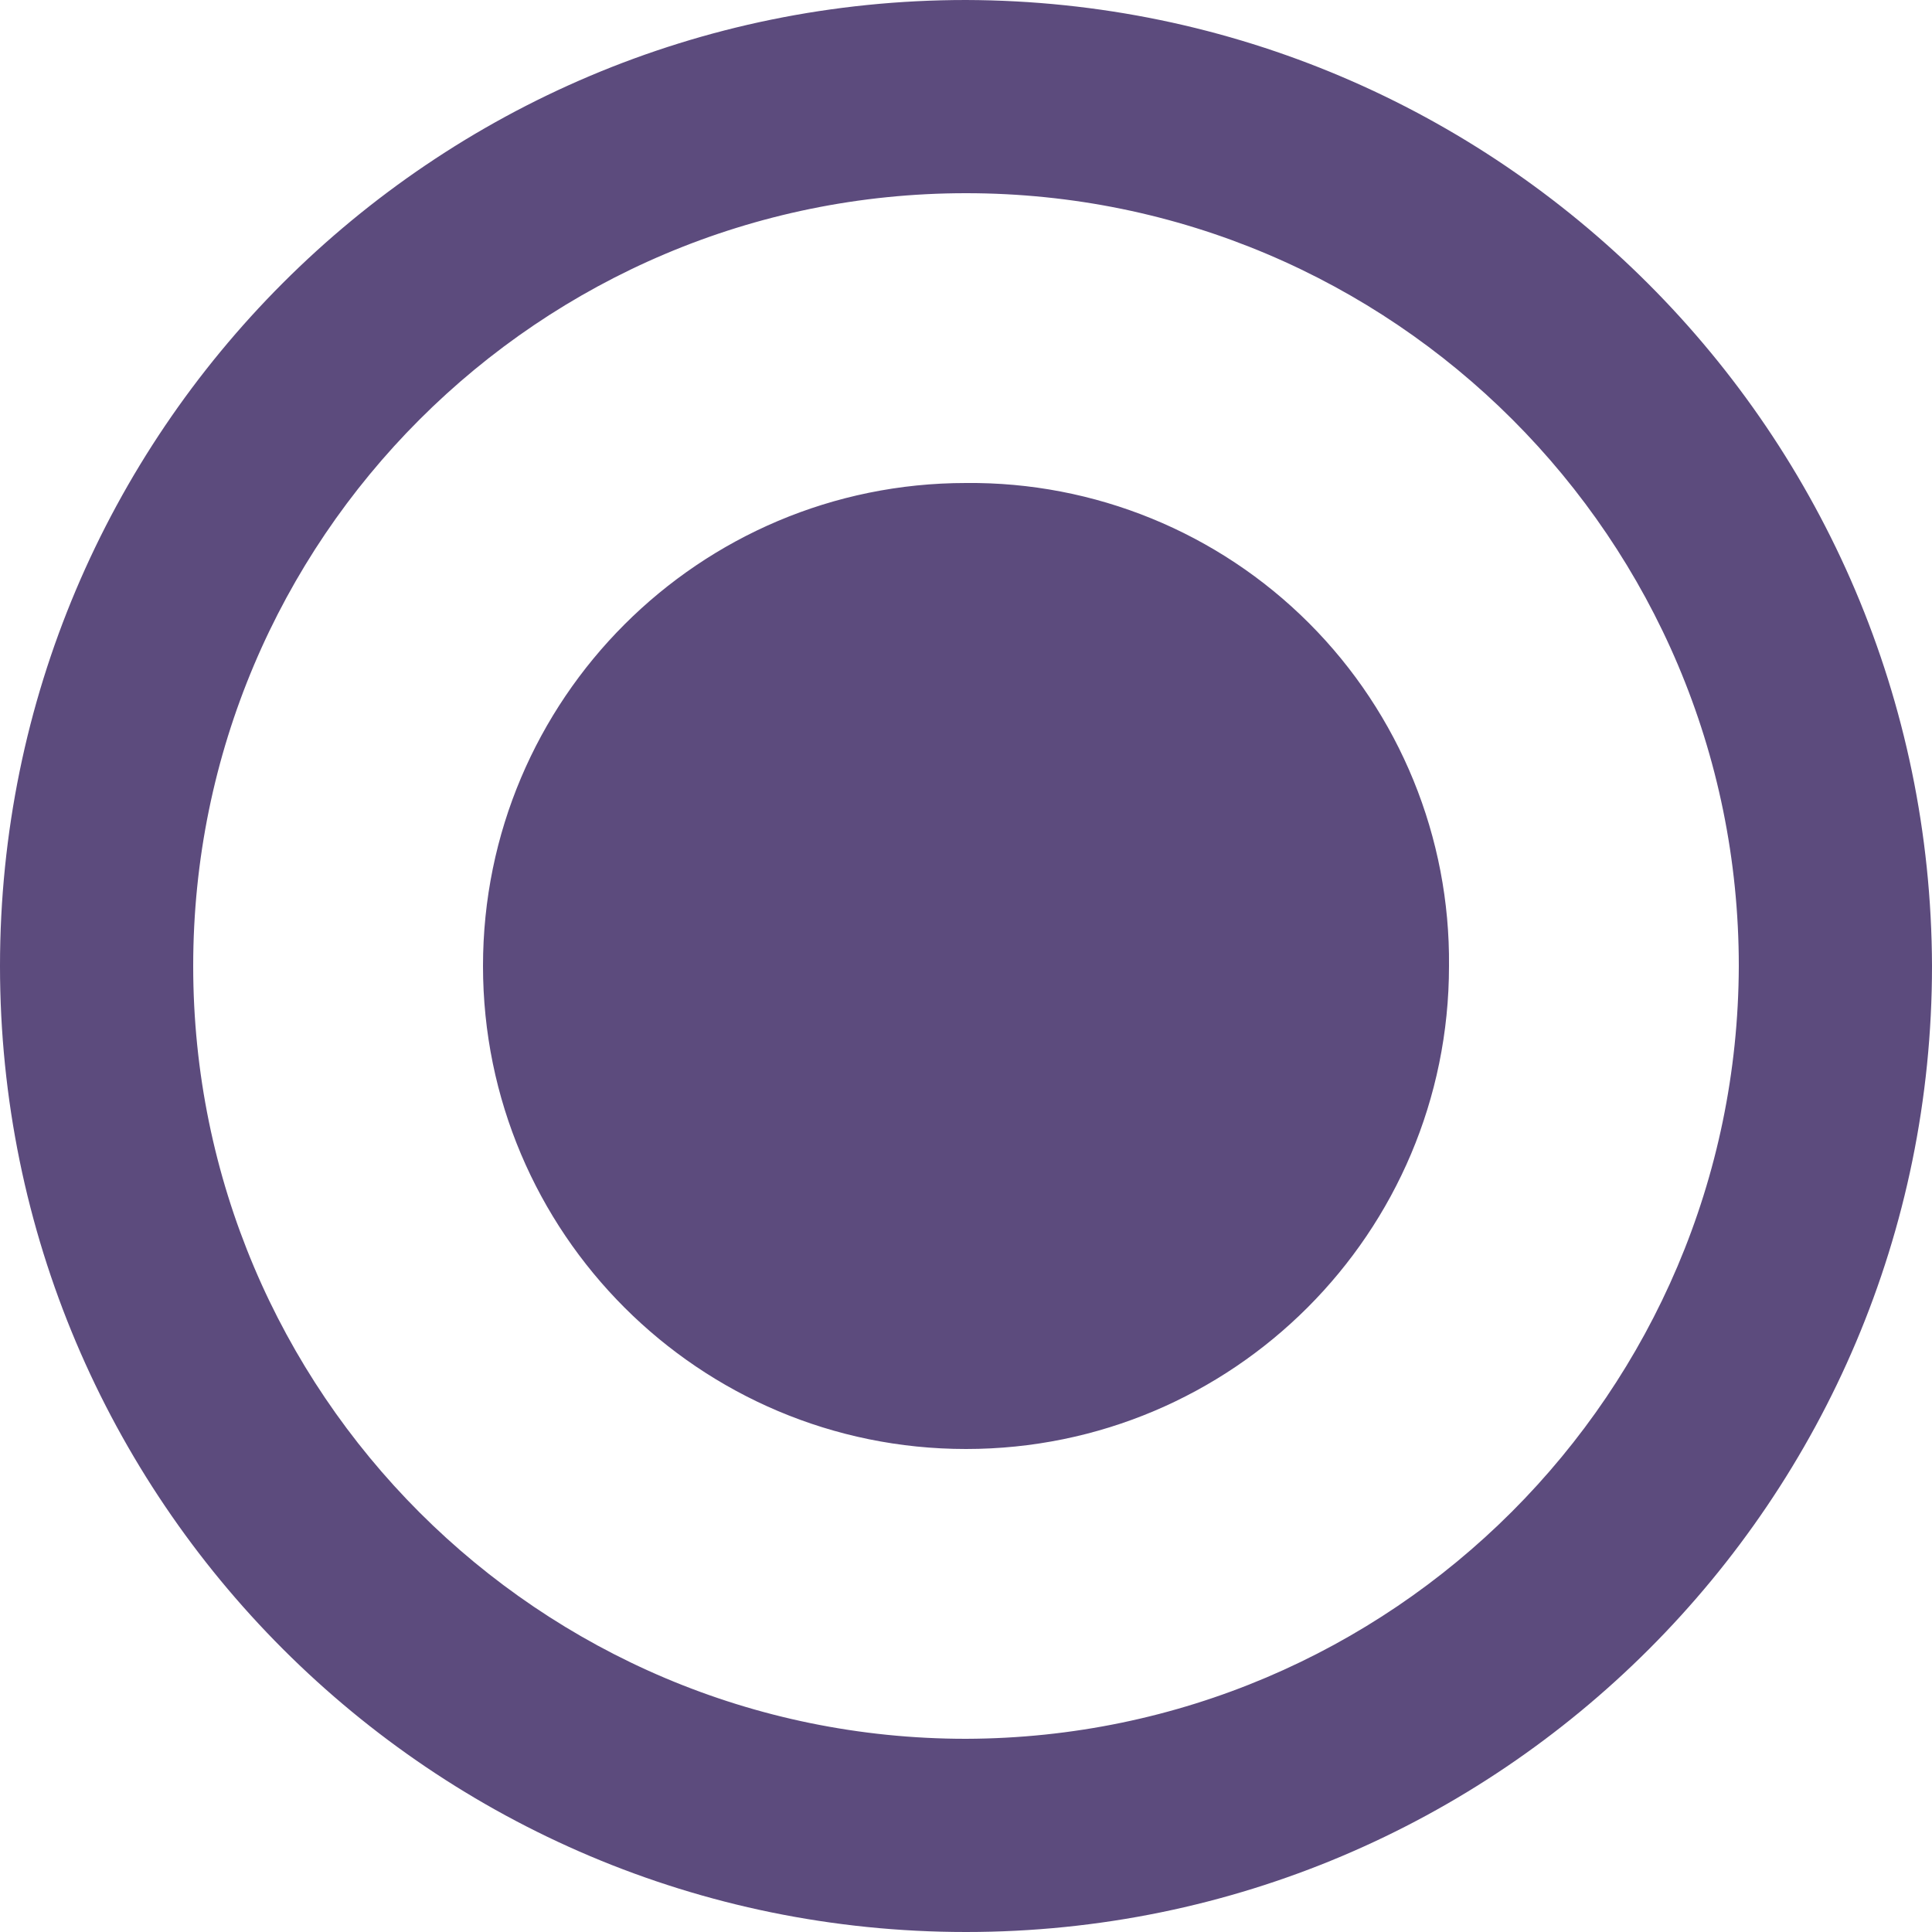
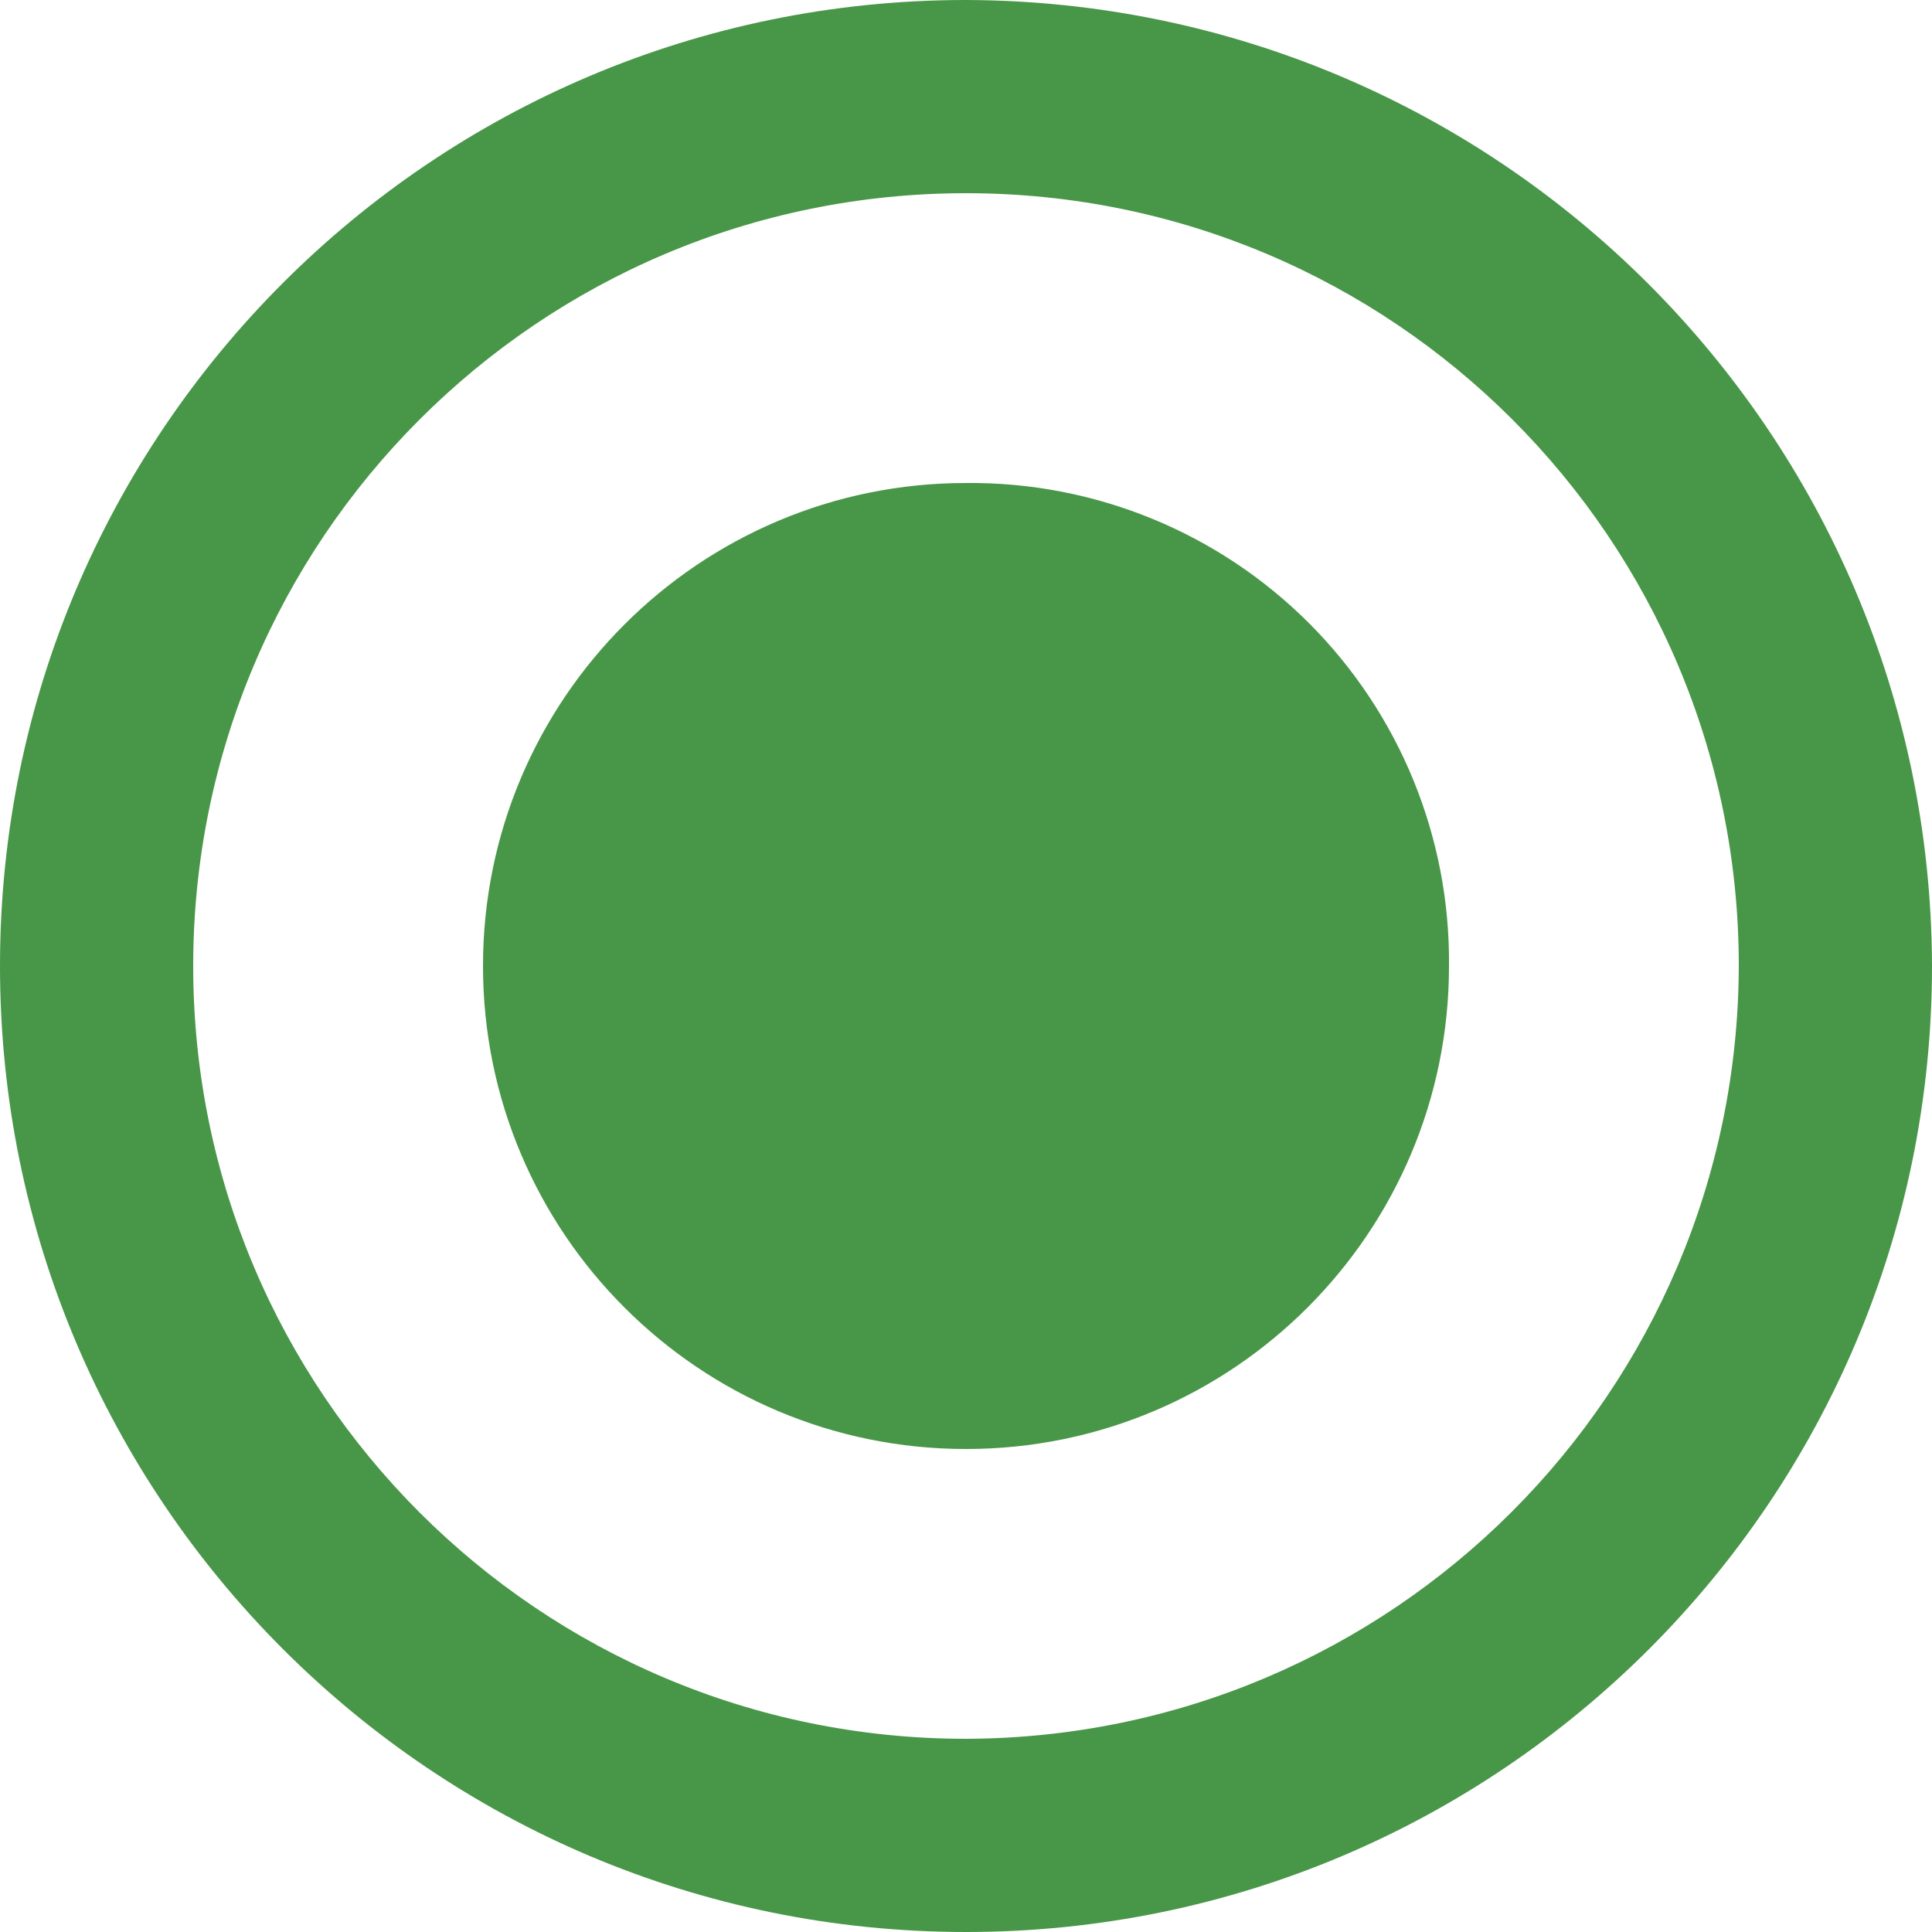
- <svg xmlns="http://www.w3.org/2000/svg" width="24" height="24" viewBox="0 0 24 24">
-   <defs>
-     <style type="text/css">
-             .cls-1{fill:#5c4b7d;fill-rule:evenodd}
+ <svg xmlns="http://www.w3.org/2000/svg" width="24" height="24" viewBox="0 0 24 24" version="1.1" id="svg8">
+   <defs id="defs4">
+     <style type="text/css" id="style2">
+             .cls-1{fill:#4d7d4b;fill-rule:evenodd}
        </style>
  </defs>
  <g id="radiobttom_active" transform="translate(-508 -240)">
-     <path id="radio_on" d="M14 8a6 6 0 1 0 6 6 5.942 5.942 0 0 0-6-6zm0-6a12 12 0 1 0 12 12A12.035 12.035 0 0 0 14 2zm0 21.6a9.6 9.6 0 1 1 9.6-9.6 9.628 9.628 0 0 1-9.6 9.6z" class="cls-1" transform="translate(506 238)" />
+     <path id="radio_on" d="M14 8a6 6 0 1 0 6 6 5.942 5.942 0 0 0-6-6zm0-6a12 12 0 1 0 12 12A12.035 12.035 0 0 0 14 2zm0 21.6a9.6 9.6 0 1 1 9.6-9.6 9.628 9.628 0 0 1-9.6 9.6z" class="cls-1" transform="translate(506 238)" style="fill:#489648;fill-opacity:1" />
  </g>
</svg>
